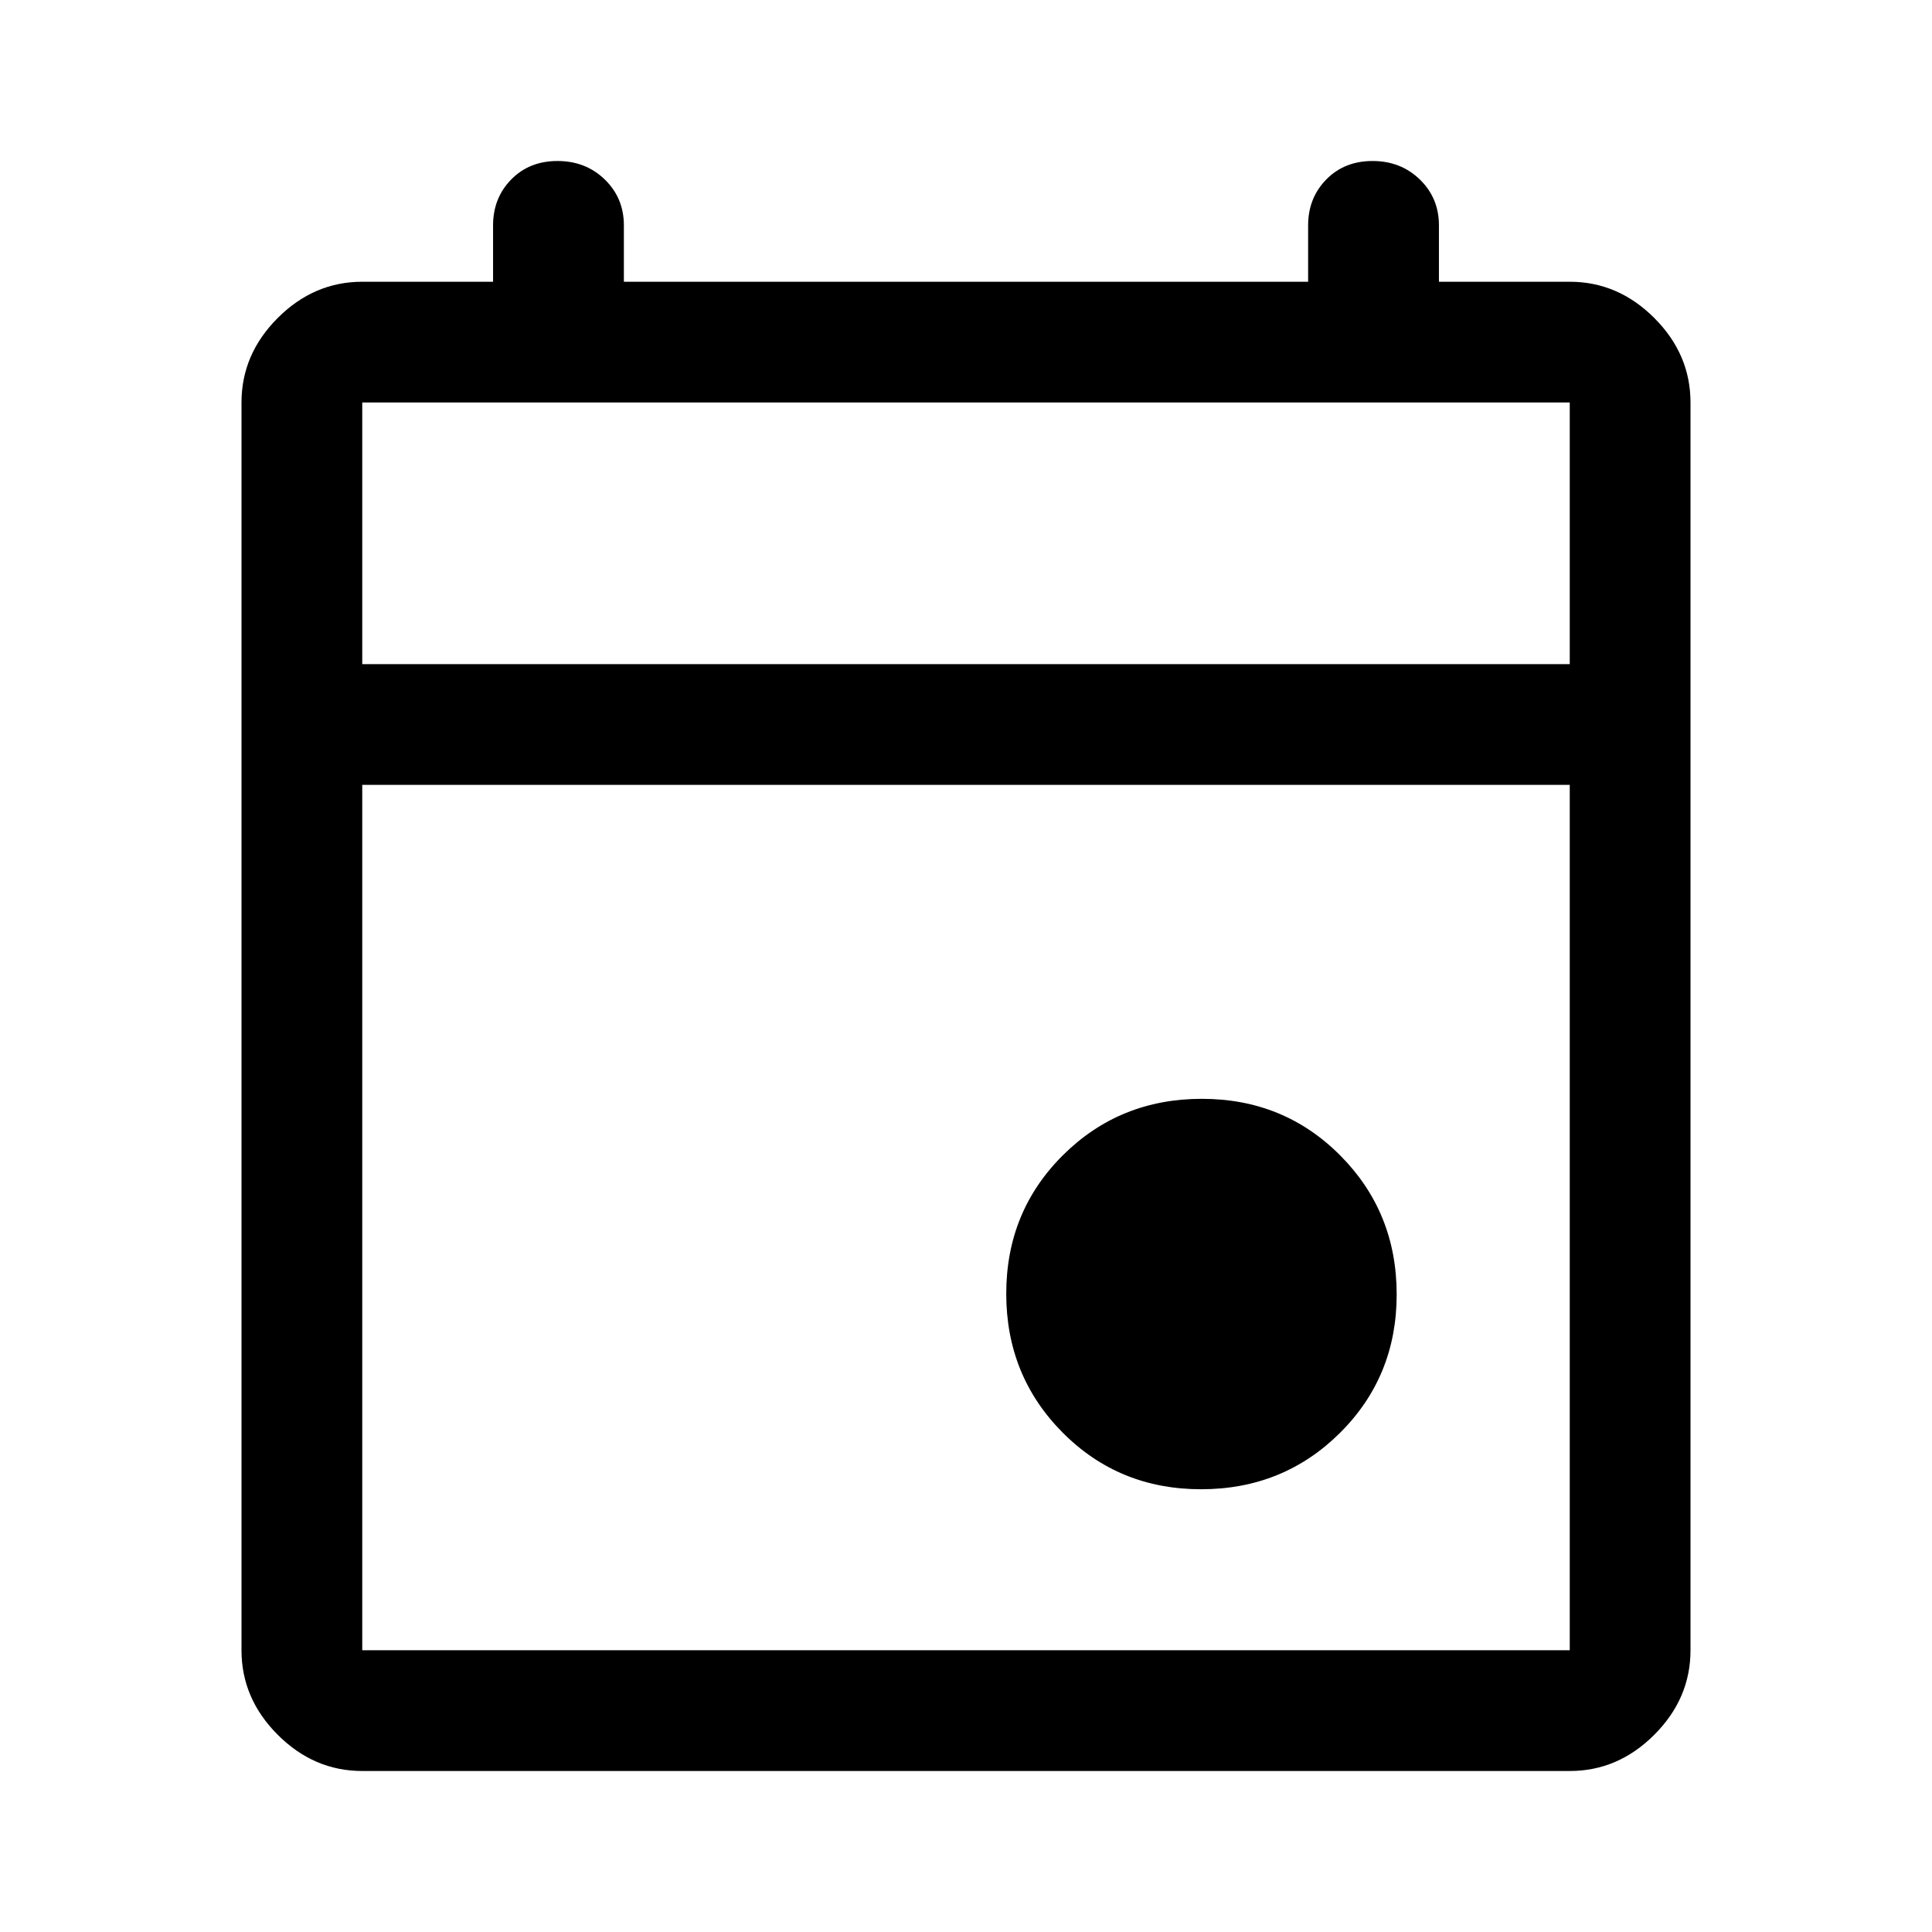
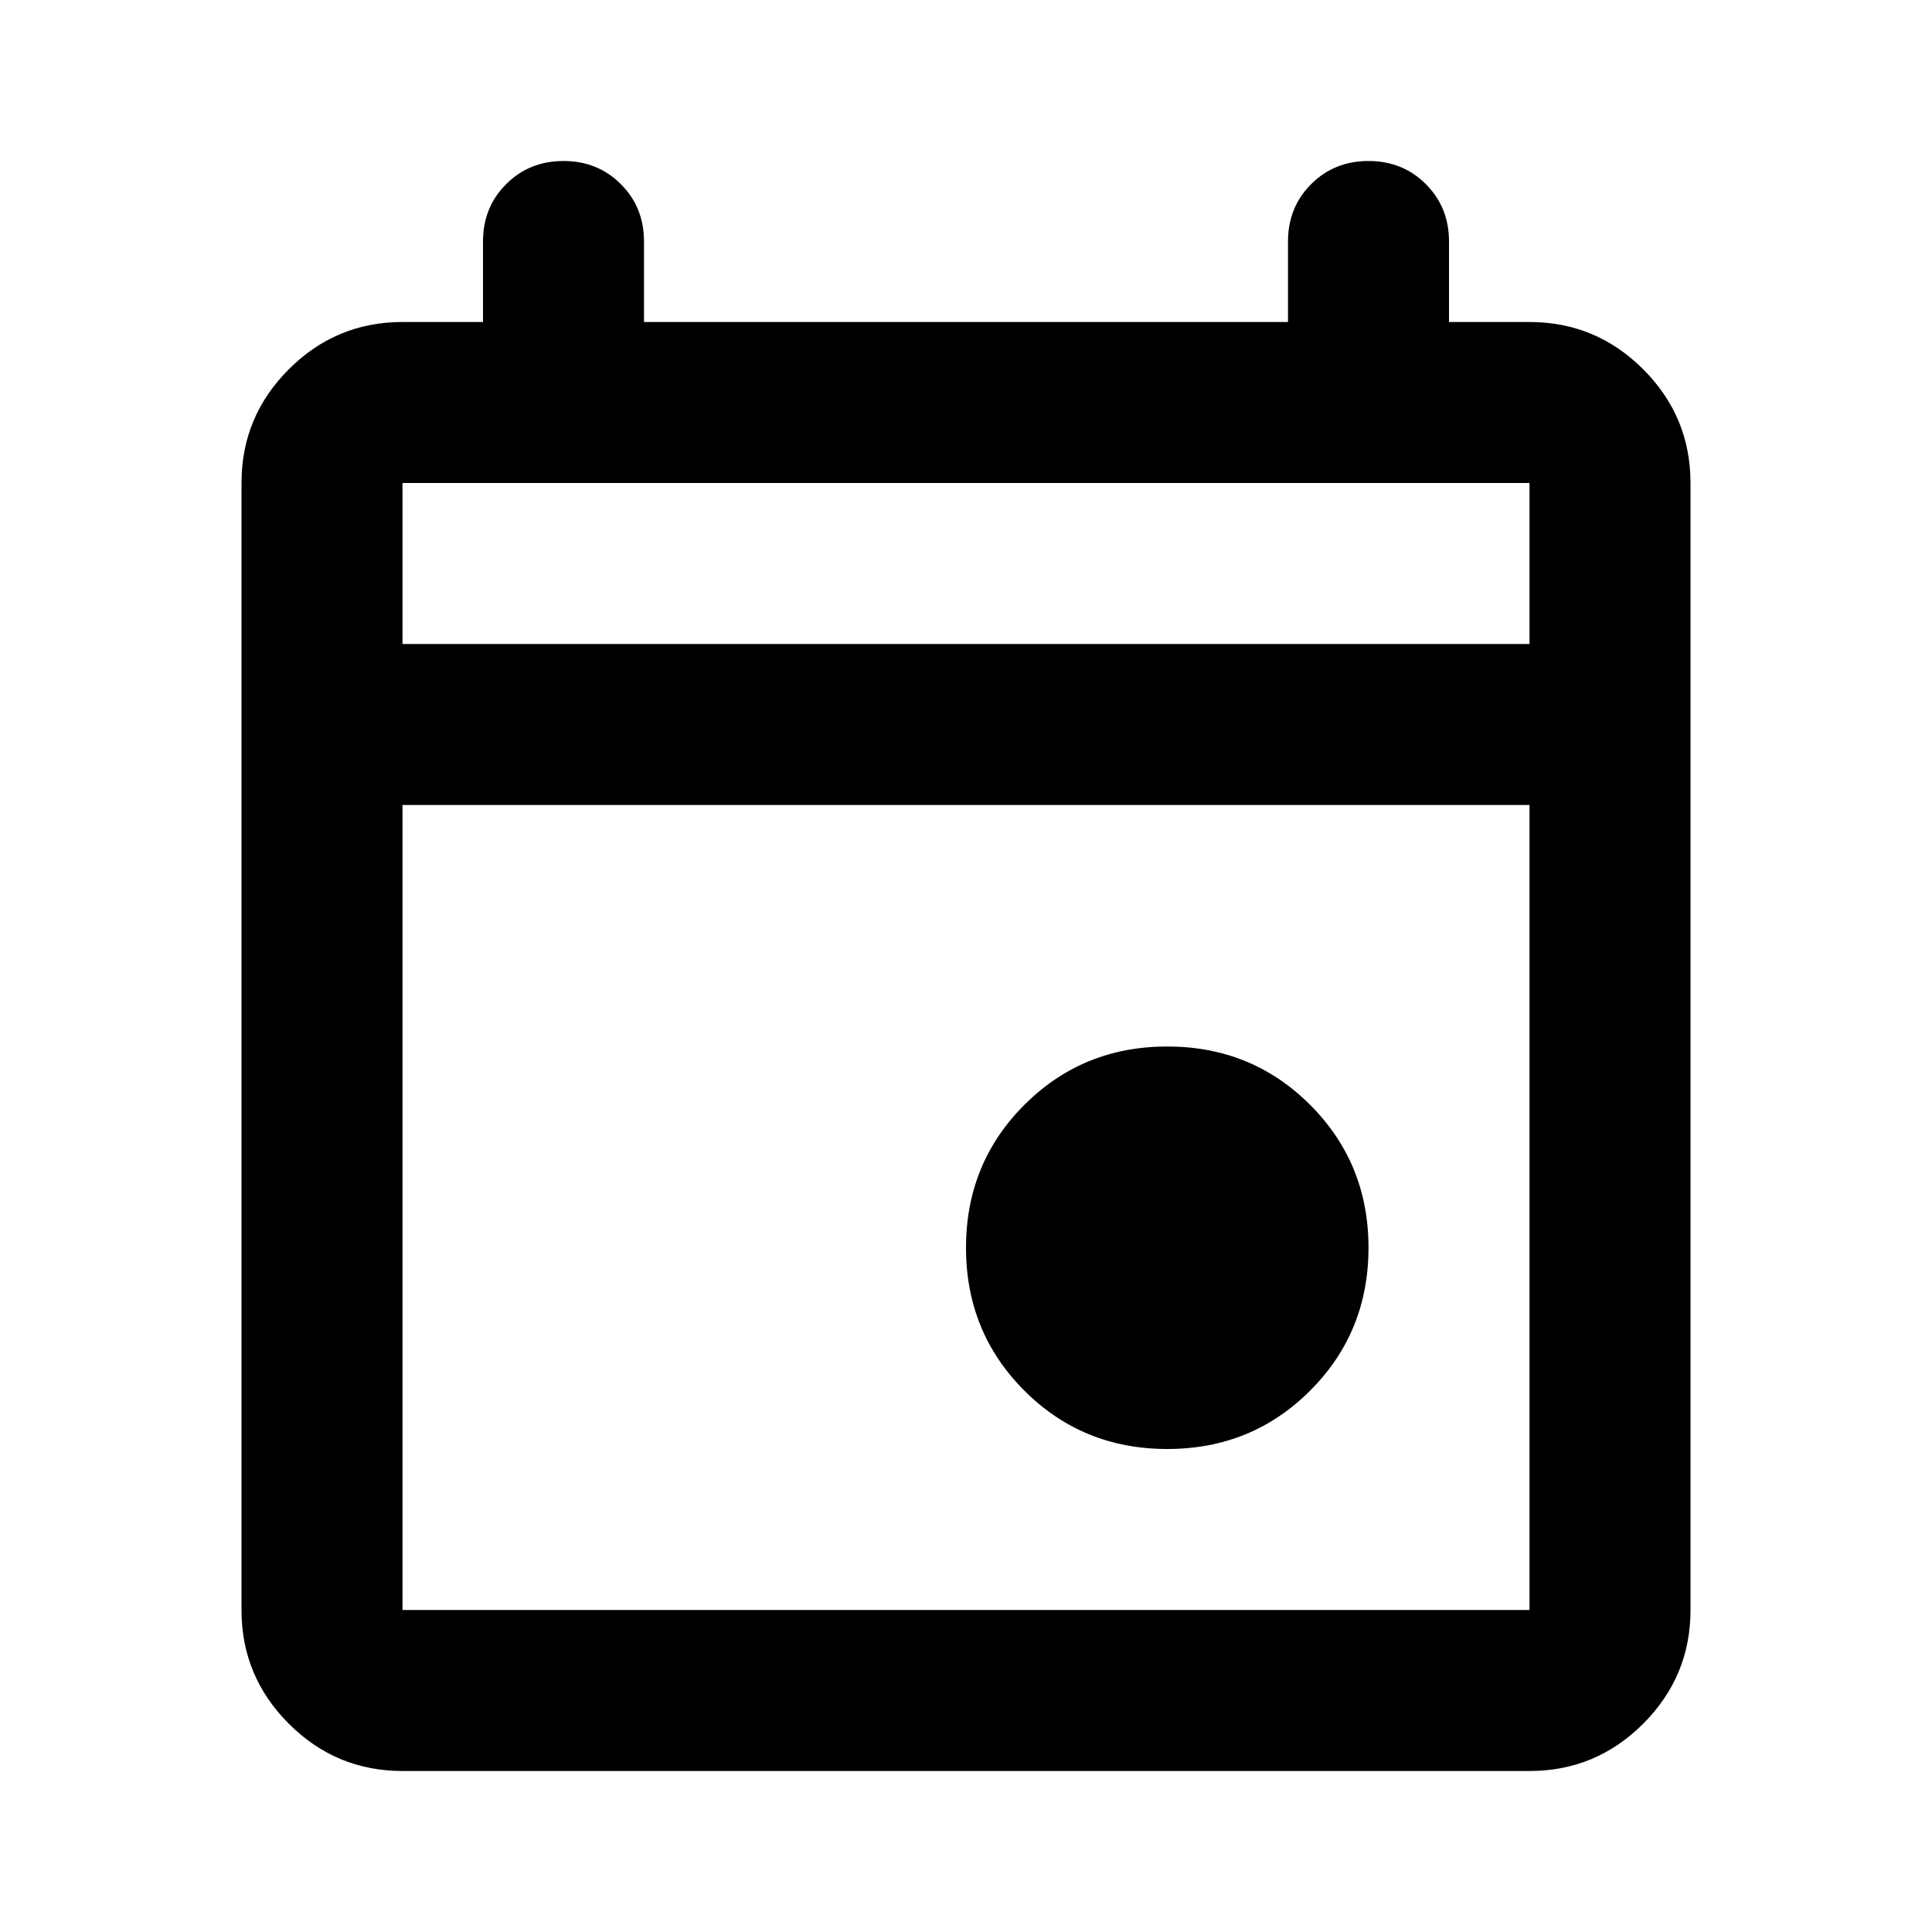
- <svg xmlns="http://www.w3.org/2000/svg" fill="currentColor" width="24" height="24" viewBox="0 -960 960 960">
-   <path d="M528-248.18q-28-28.19-28-69Q500-358 528.18-386q28.19-28 69-28Q638-414 666-385.82q28 28.19 28 69Q694-276 665.82-248q-28.19 28-69 28Q556-220 528-248.18ZM180-80q-24 0-42-18t-18-42v-620q0-24 18-42t42-18h65v-28q0-13.6 9-22.8 9-9.2 23.02-9.2t23.5 9.2Q310-861.6 310-848v28h340v-28q0-13.6 9-22.8 9-9.2 23.02-9.2t23.5 9.2Q715-861.6 715-848v28h65q24 0 42 18t18 42v620q0 24-18 42t-42 18H180Zm0-60h600v-430H180v430Zm0-490h600v-130H180v130Zm0 0v-130 130Z" />
+ <svg xmlns="http://www.w3.org/2000/svg" height="24" viewBox="0 -960 960 960" width="24" fill="currentColor">
+   <path d="M509-269q-29-29-29-71t29-71q29-29 71-29t71 29q29 29 29 71t-29 71q-29 29-71 29t-71-29ZM200-80q-33 0-56.5-23.5T120-160v-560q0-33 23.5-56.5T200-800h40v-40q0-17 11.5-28.5T280-880q17 0 28.5 11.5T320-840v40h320v-40q0-17 11.5-28.5T680-880q17 0 28.5 11.5T720-840v40h40q33 0 56.5 23.5T840-720v560q0 33-23.5 56.5T760-80H200Zm0-80h560v-400H200v400Zm0-480h560v-80H200v80Zm0 0v-80 80Z" />
</svg>
